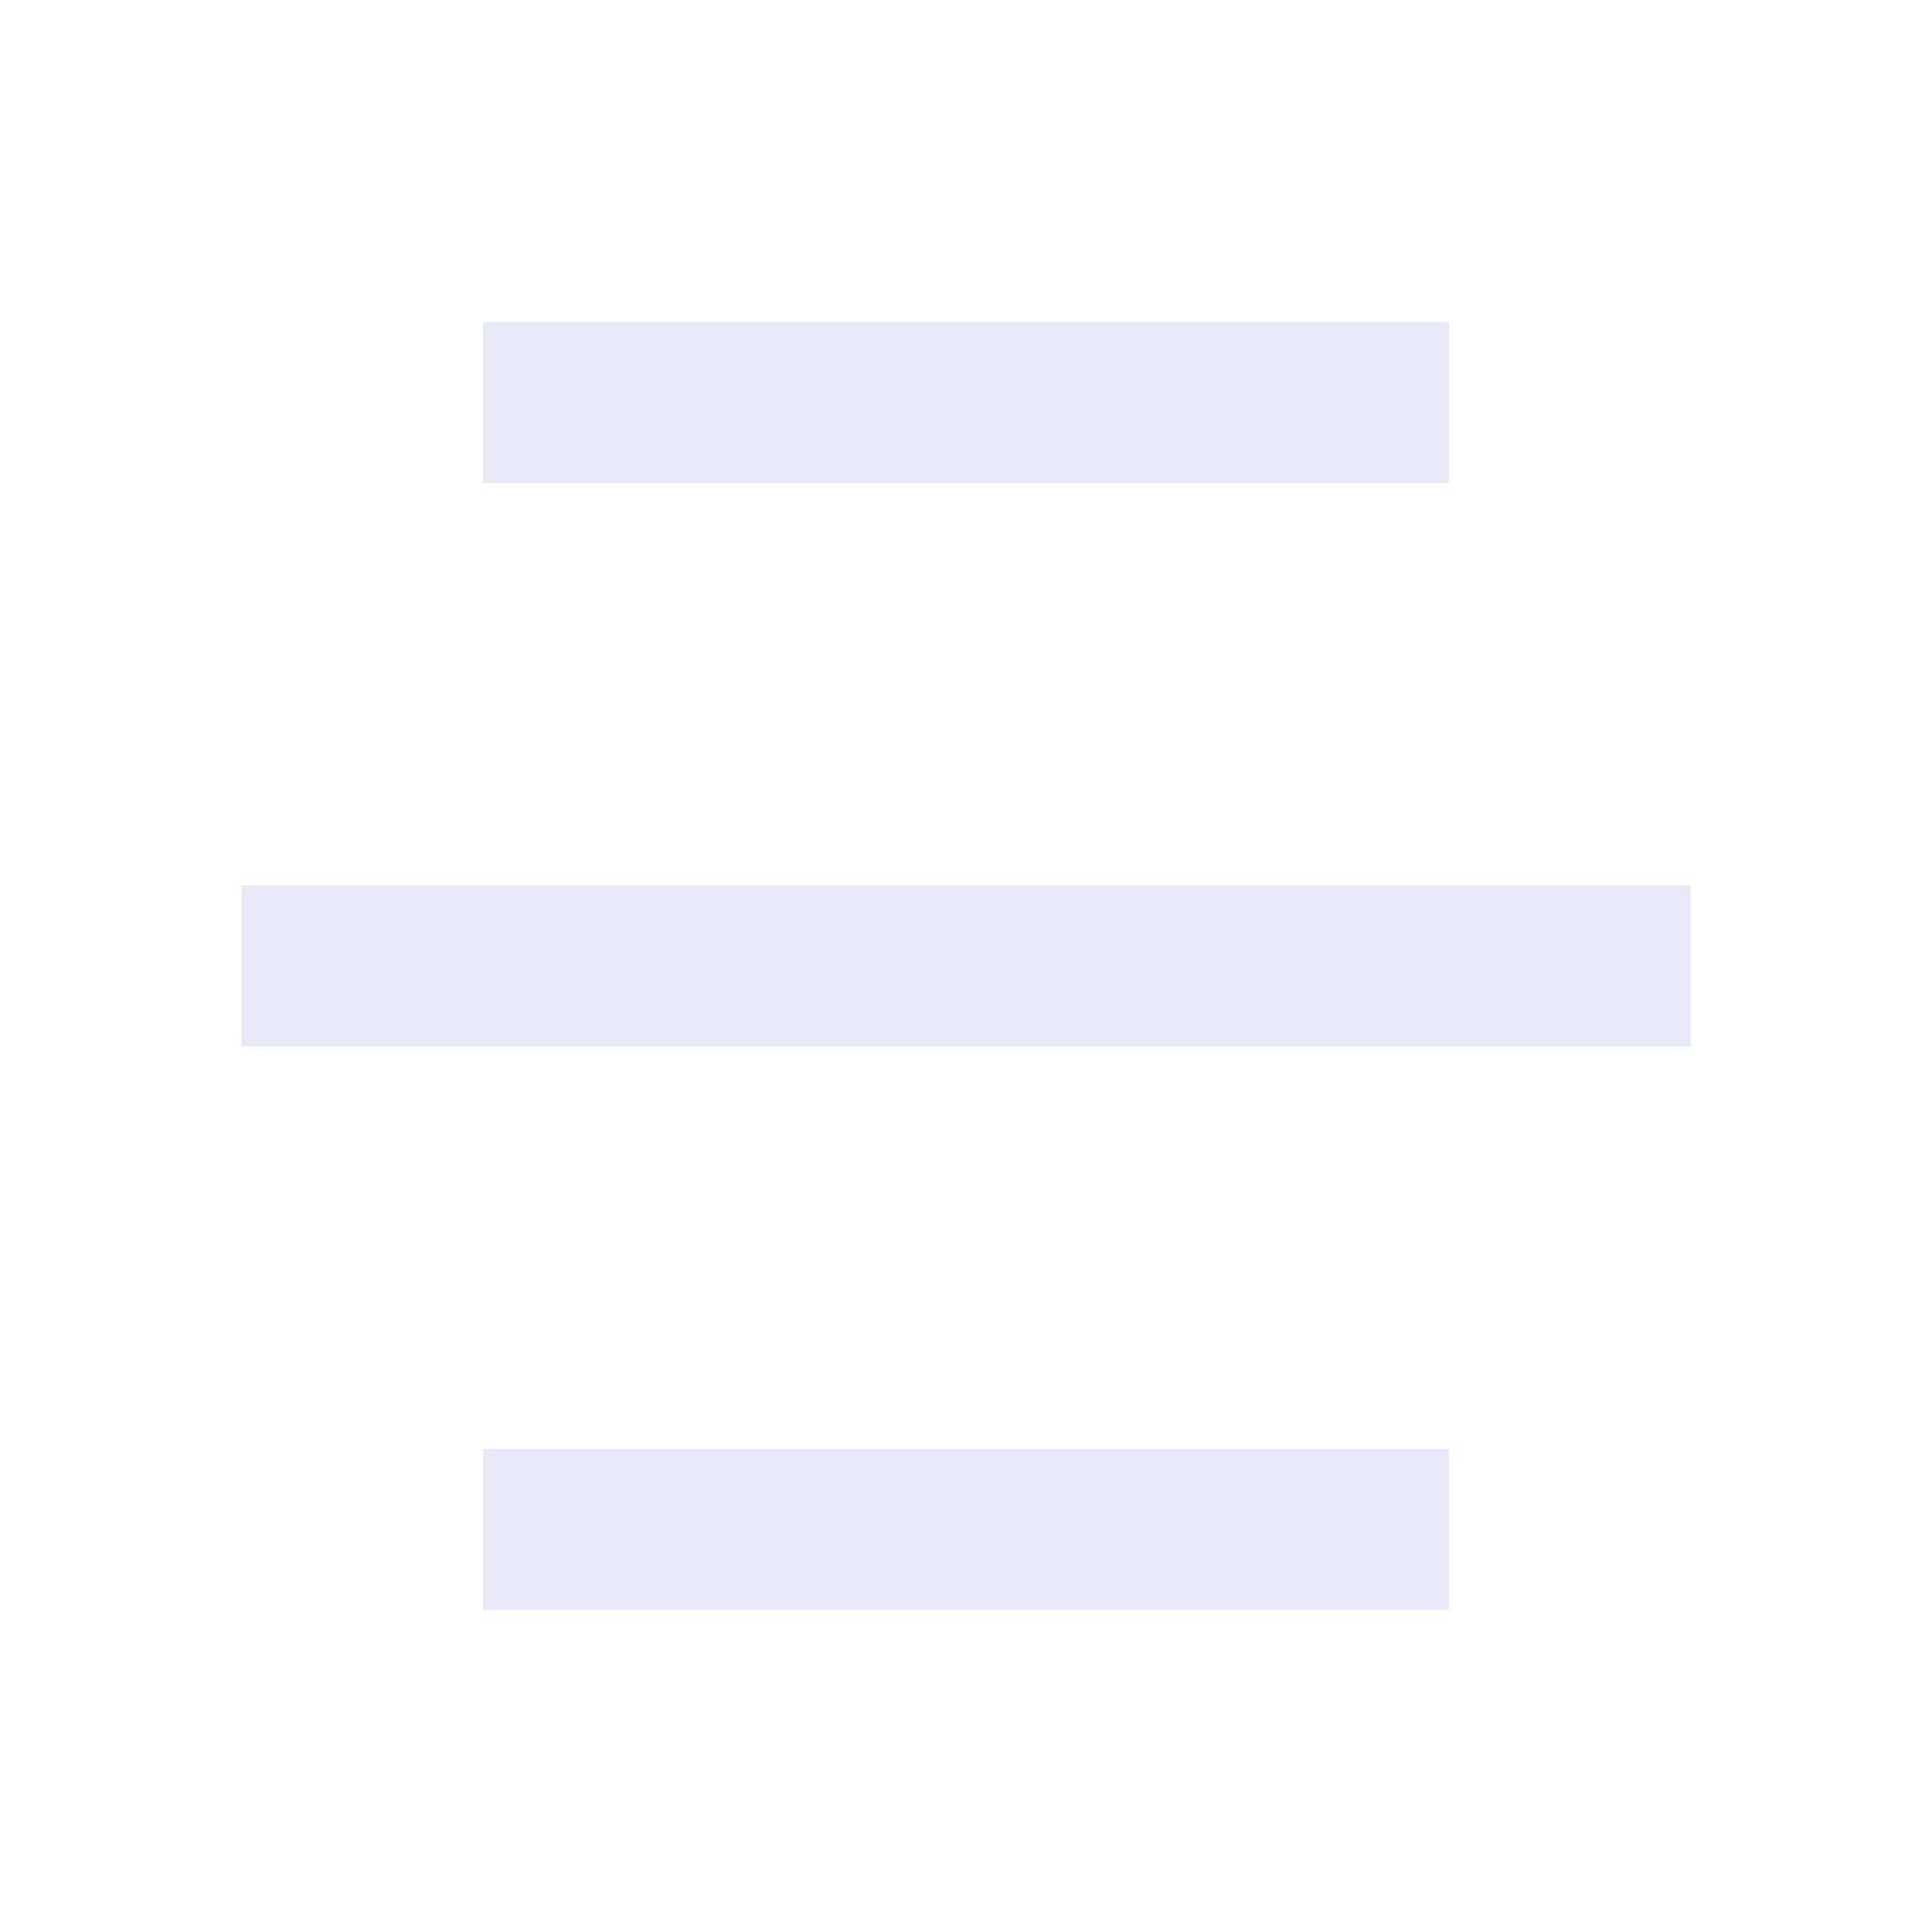
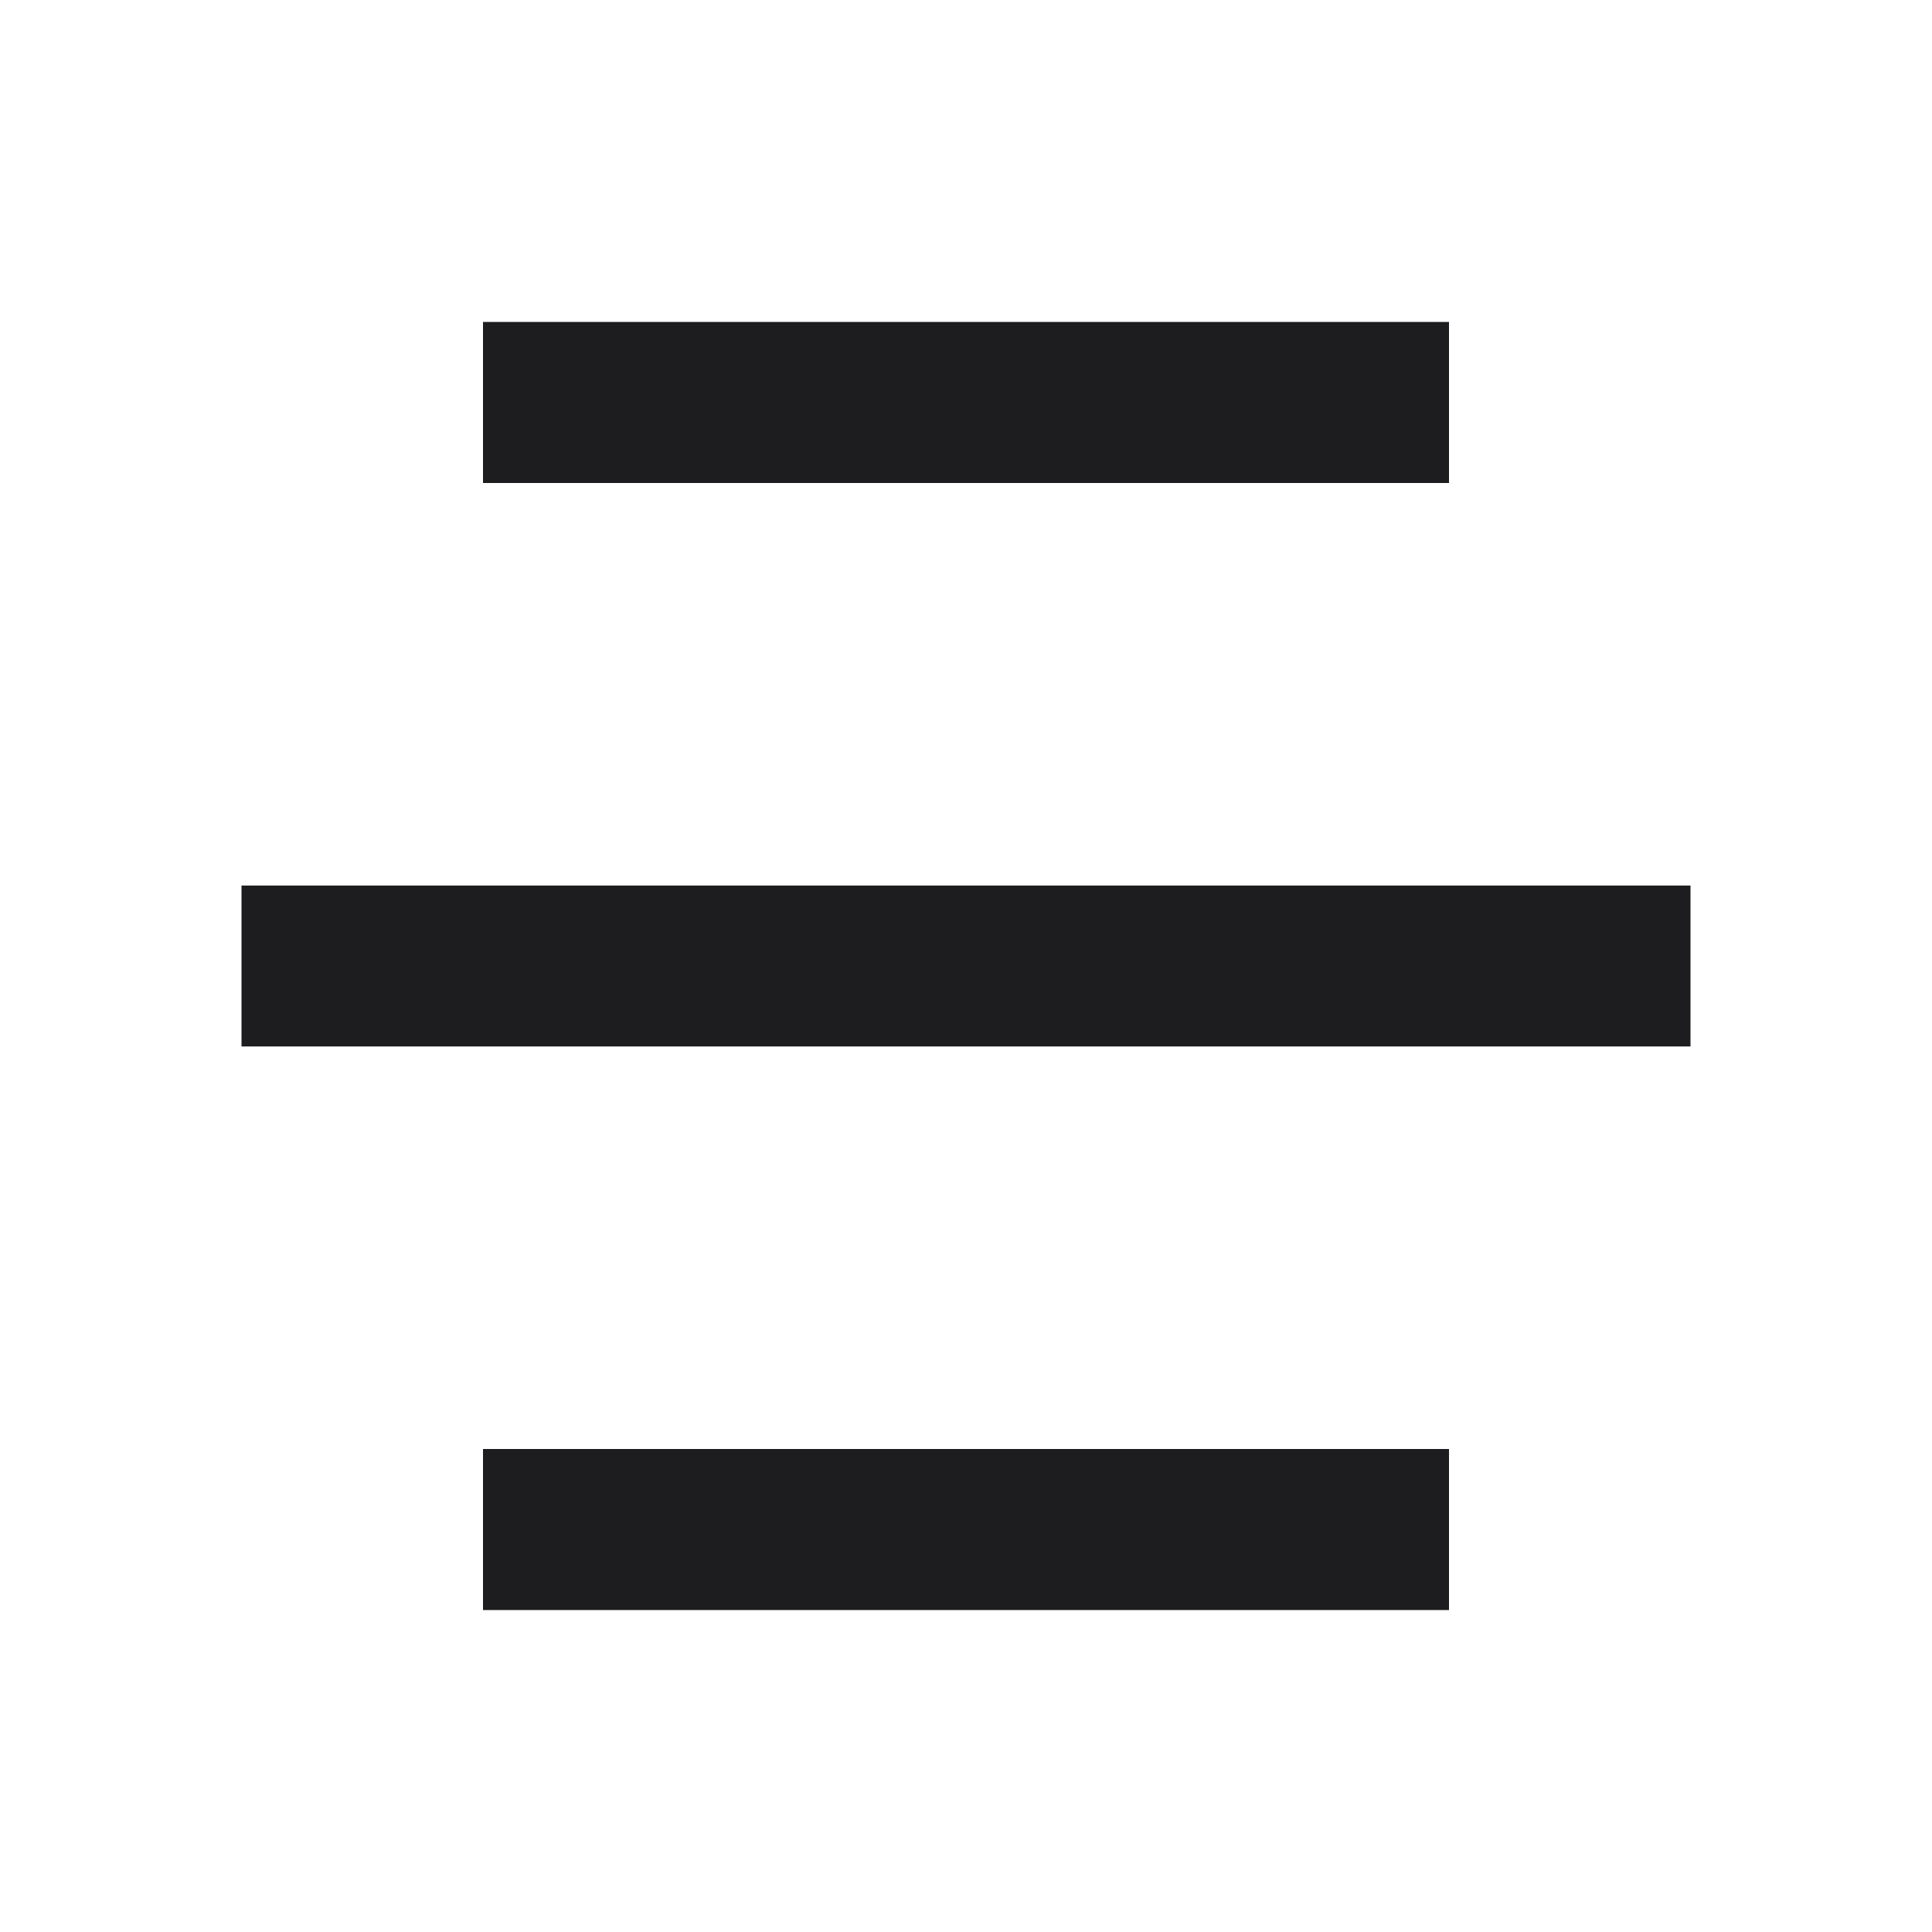
<svg xmlns="http://www.w3.org/2000/svg" width="14" height="14" viewBox="0 0 14 14" fill="none">
-   <path d="M10.5 10.5V11.667H3.5V10.5H10.5ZM12.25 6.417V7.583H1.75V6.417H12.25ZM10.5 2.333V3.5H3.5V2.333H10.5Z" fill="#E8E8F6" />
+   <path d="M10.5 10.5V11.667H3.5V10.5H10.5ZM12.25 6.417V7.583H1.75V6.417H12.25ZM10.5 2.333V3.5H3.5V2.333H10.5Z" fill="#1D1D1F" />
</svg>
